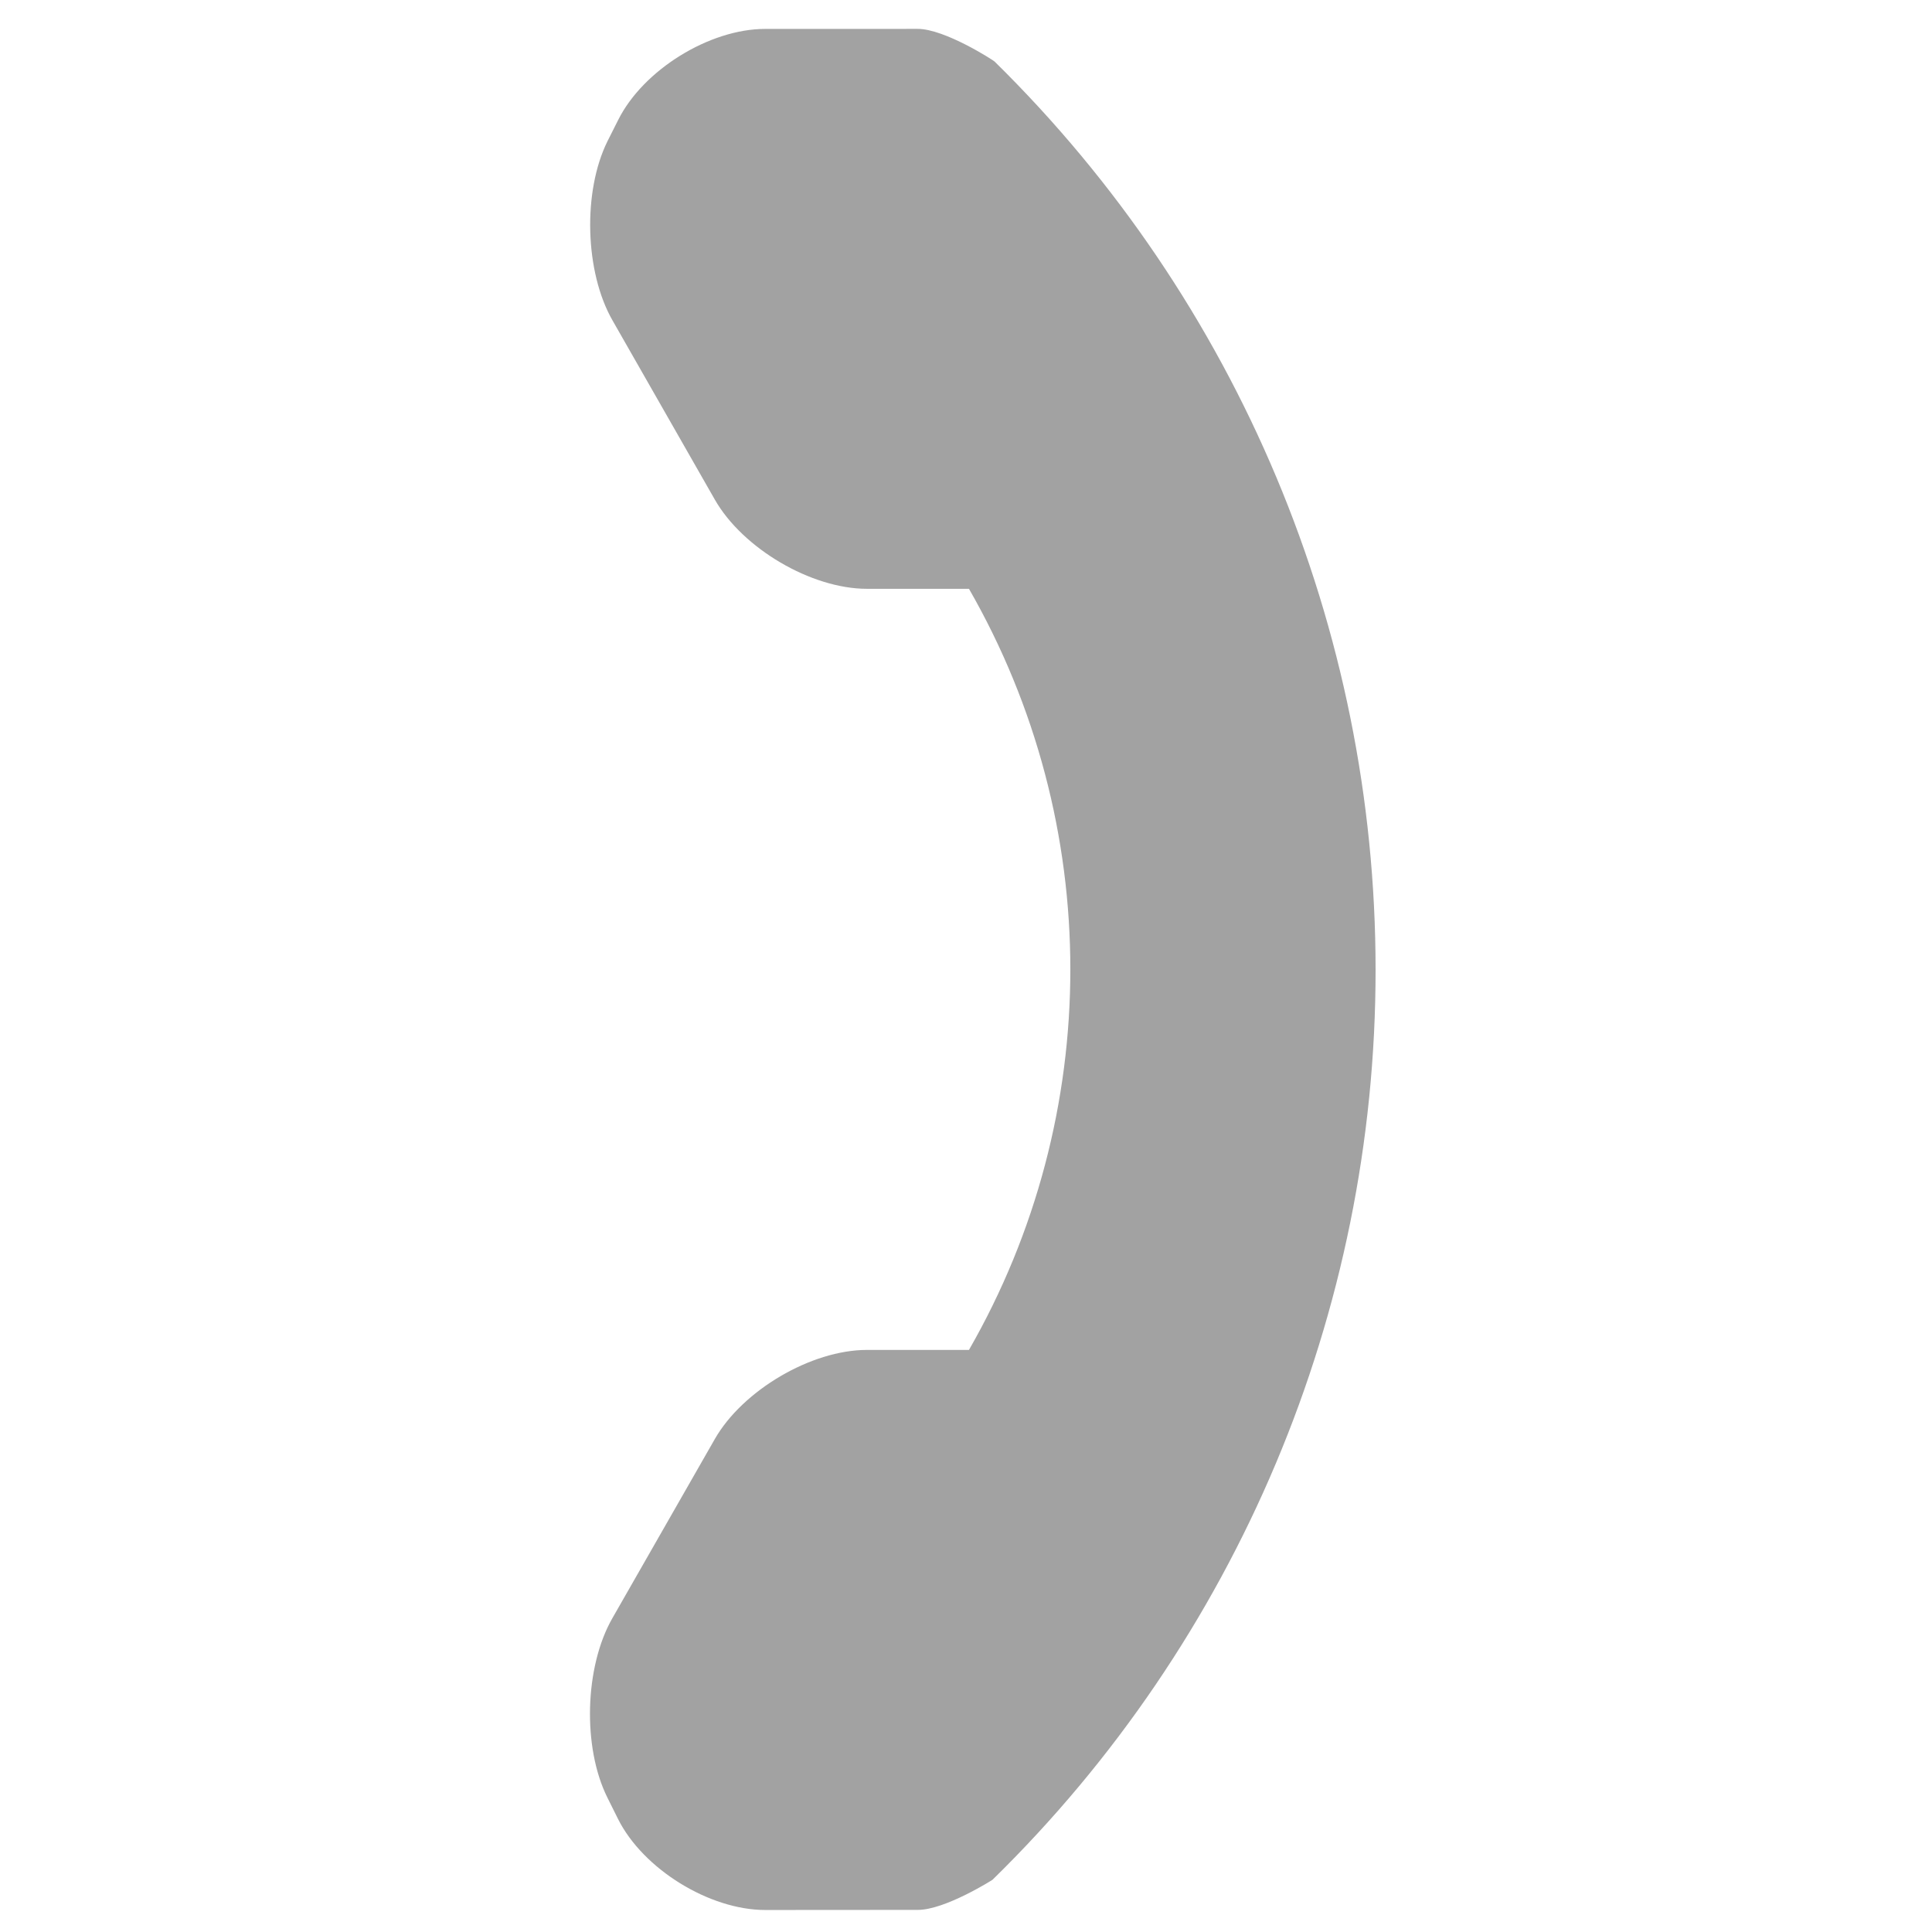
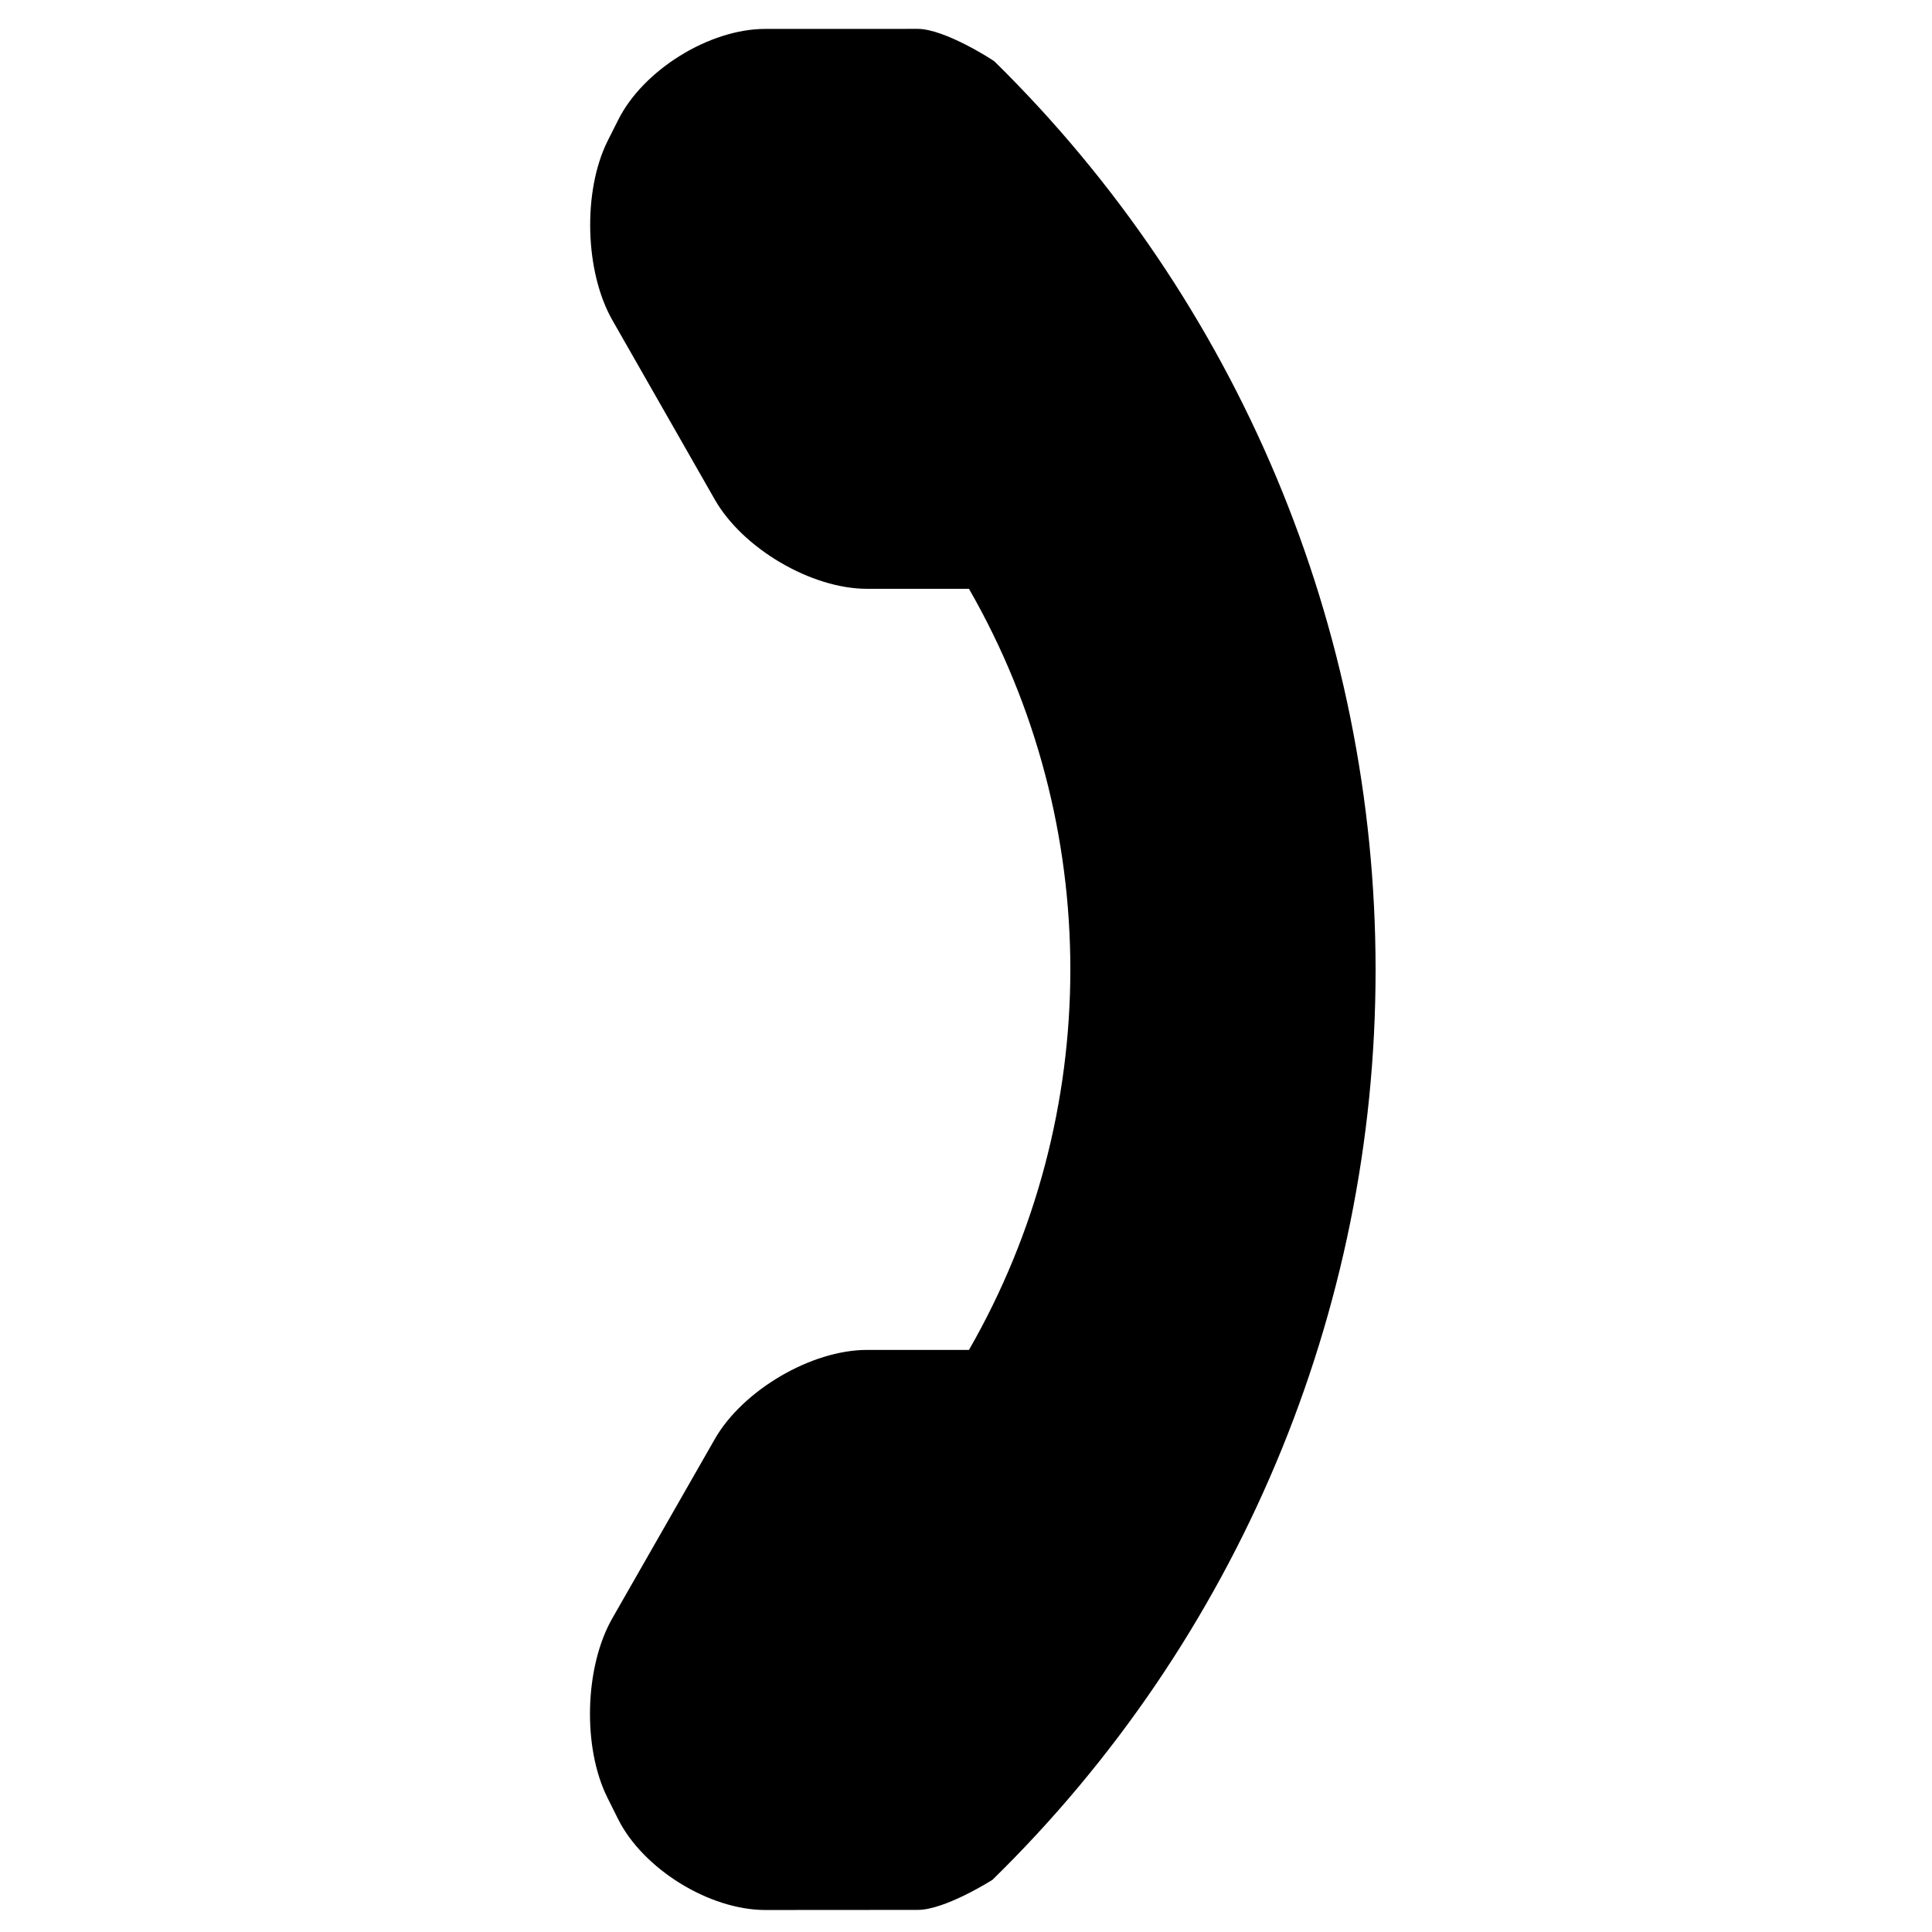
<svg xmlns="http://www.w3.org/2000/svg" height="32px" id="Layer_1" version="1.1" viewBox="0 0 32 32" width="32px" xml:space="preserve" style="enable-background:new 0 0 32 32;">
  <defs id="defs9" />
-   <g transform="matrix(-0.5954232,-0.5954232,0.5954232,-0.5954232,185.2446,-250.6903)" id="g4" style="fill:#a2a2a2;fill-opacity:1">
-     <path d="m -65.224,-359.142 -0.147,-0.445 c -0.353,-1.045 -1.504,-2.135 -2.563,-2.422 l -3.918,-1.07 c -1.063,-0.289 -2.578,0.1 -3.354,0.877 l -1.418,1.418 c -5.153,-1.393 -9.194,-5.434 -10.586,-10.586 l 1.418,-1.418 c 0.777,-0.777 1.166,-2.291 0.878,-3.354 l -1.068,-3.92 c -0.289,-1.063 -1.381,-2.214 -2.424,-2.563 l -0.447,-0.15 c -1.045,-0.348 -2.535,0.004 -3.313,0.781 l -2.12,2.123 c -0.38,0.377 -0.621,1.455 -0.621,1.459 -0.074,6.734 2.565,13.225 7.33,17.986 4.752,4.752 11.216,7.389 17.931,7.332 0.035,0 1.145,-0.238 1.523,-0.615 l 2.12,-2.121 c 0.775,-0.774 1.128,-2.267 0.779,-3.312 z" id="path2" style="fill:#a2a2a2;fill-opacity:1" />
+   <g transform="matrix(-0.5954232,-0.5954232,0.5954232,-0.5954232,185.2446,-250.6903)" id="g4" style="fill:#000000;fill-opacity:1">
+     <path d="m -65.224,-359.142 -0.147,-0.445 c -0.353,-1.045 -1.504,-2.135 -2.563,-2.422 l -3.918,-1.07 c -1.063,-0.289 -2.578,0.1 -3.354,0.877 l -1.418,1.418 c -5.153,-1.393 -9.194,-5.434 -10.586,-10.586 l 1.418,-1.418 c 0.777,-0.777 1.166,-2.291 0.878,-3.354 l -1.068,-3.92 c -0.289,-1.063 -1.381,-2.214 -2.424,-2.563 l -0.447,-0.15 c -1.045,-0.348 -2.535,0.004 -3.313,0.781 l -2.12,2.123 c -0.38,0.377 -0.621,1.455 -0.621,1.459 -0.074,6.734 2.565,13.225 7.33,17.986 4.752,4.752 11.216,7.389 17.931,7.332 0.035,0 1.145,-0.238 1.523,-0.615 l 2.12,-2.121 c 0.775,-0.774 1.128,-2.267 0.779,-3.312 z" id="path2" style="fill:#000000;fill-opacity:1" />
  </g>
</svg>
